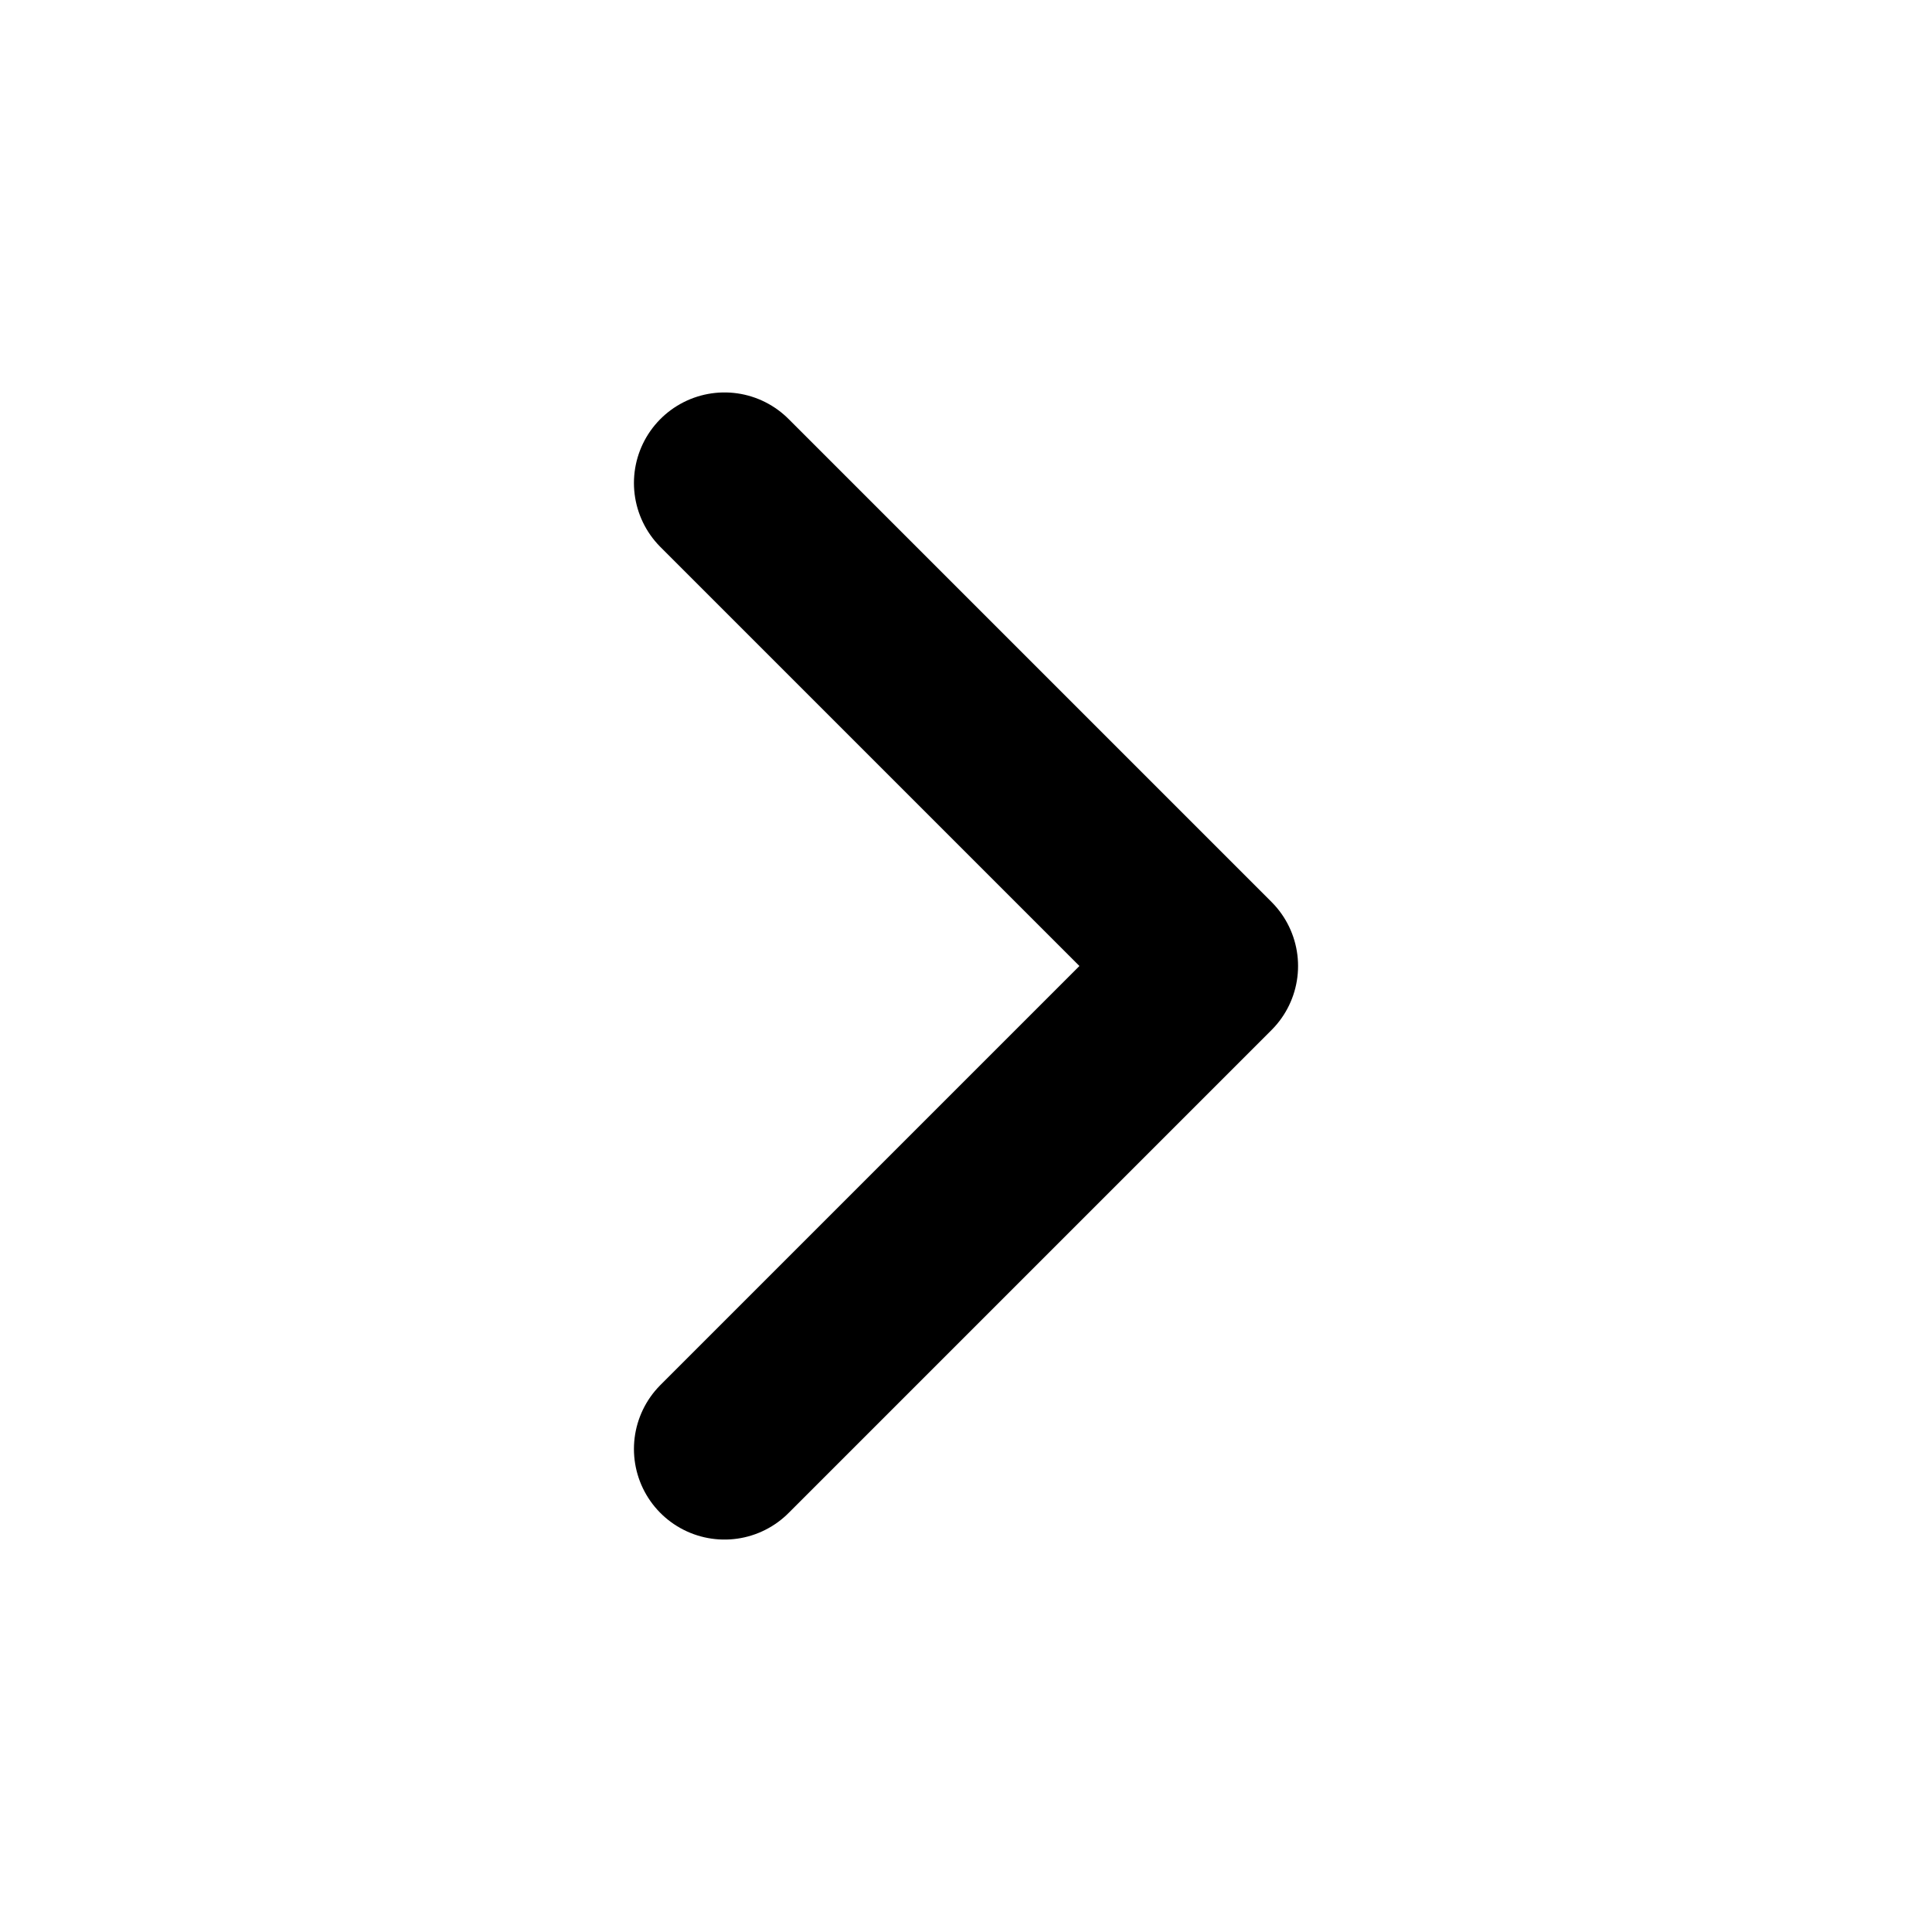
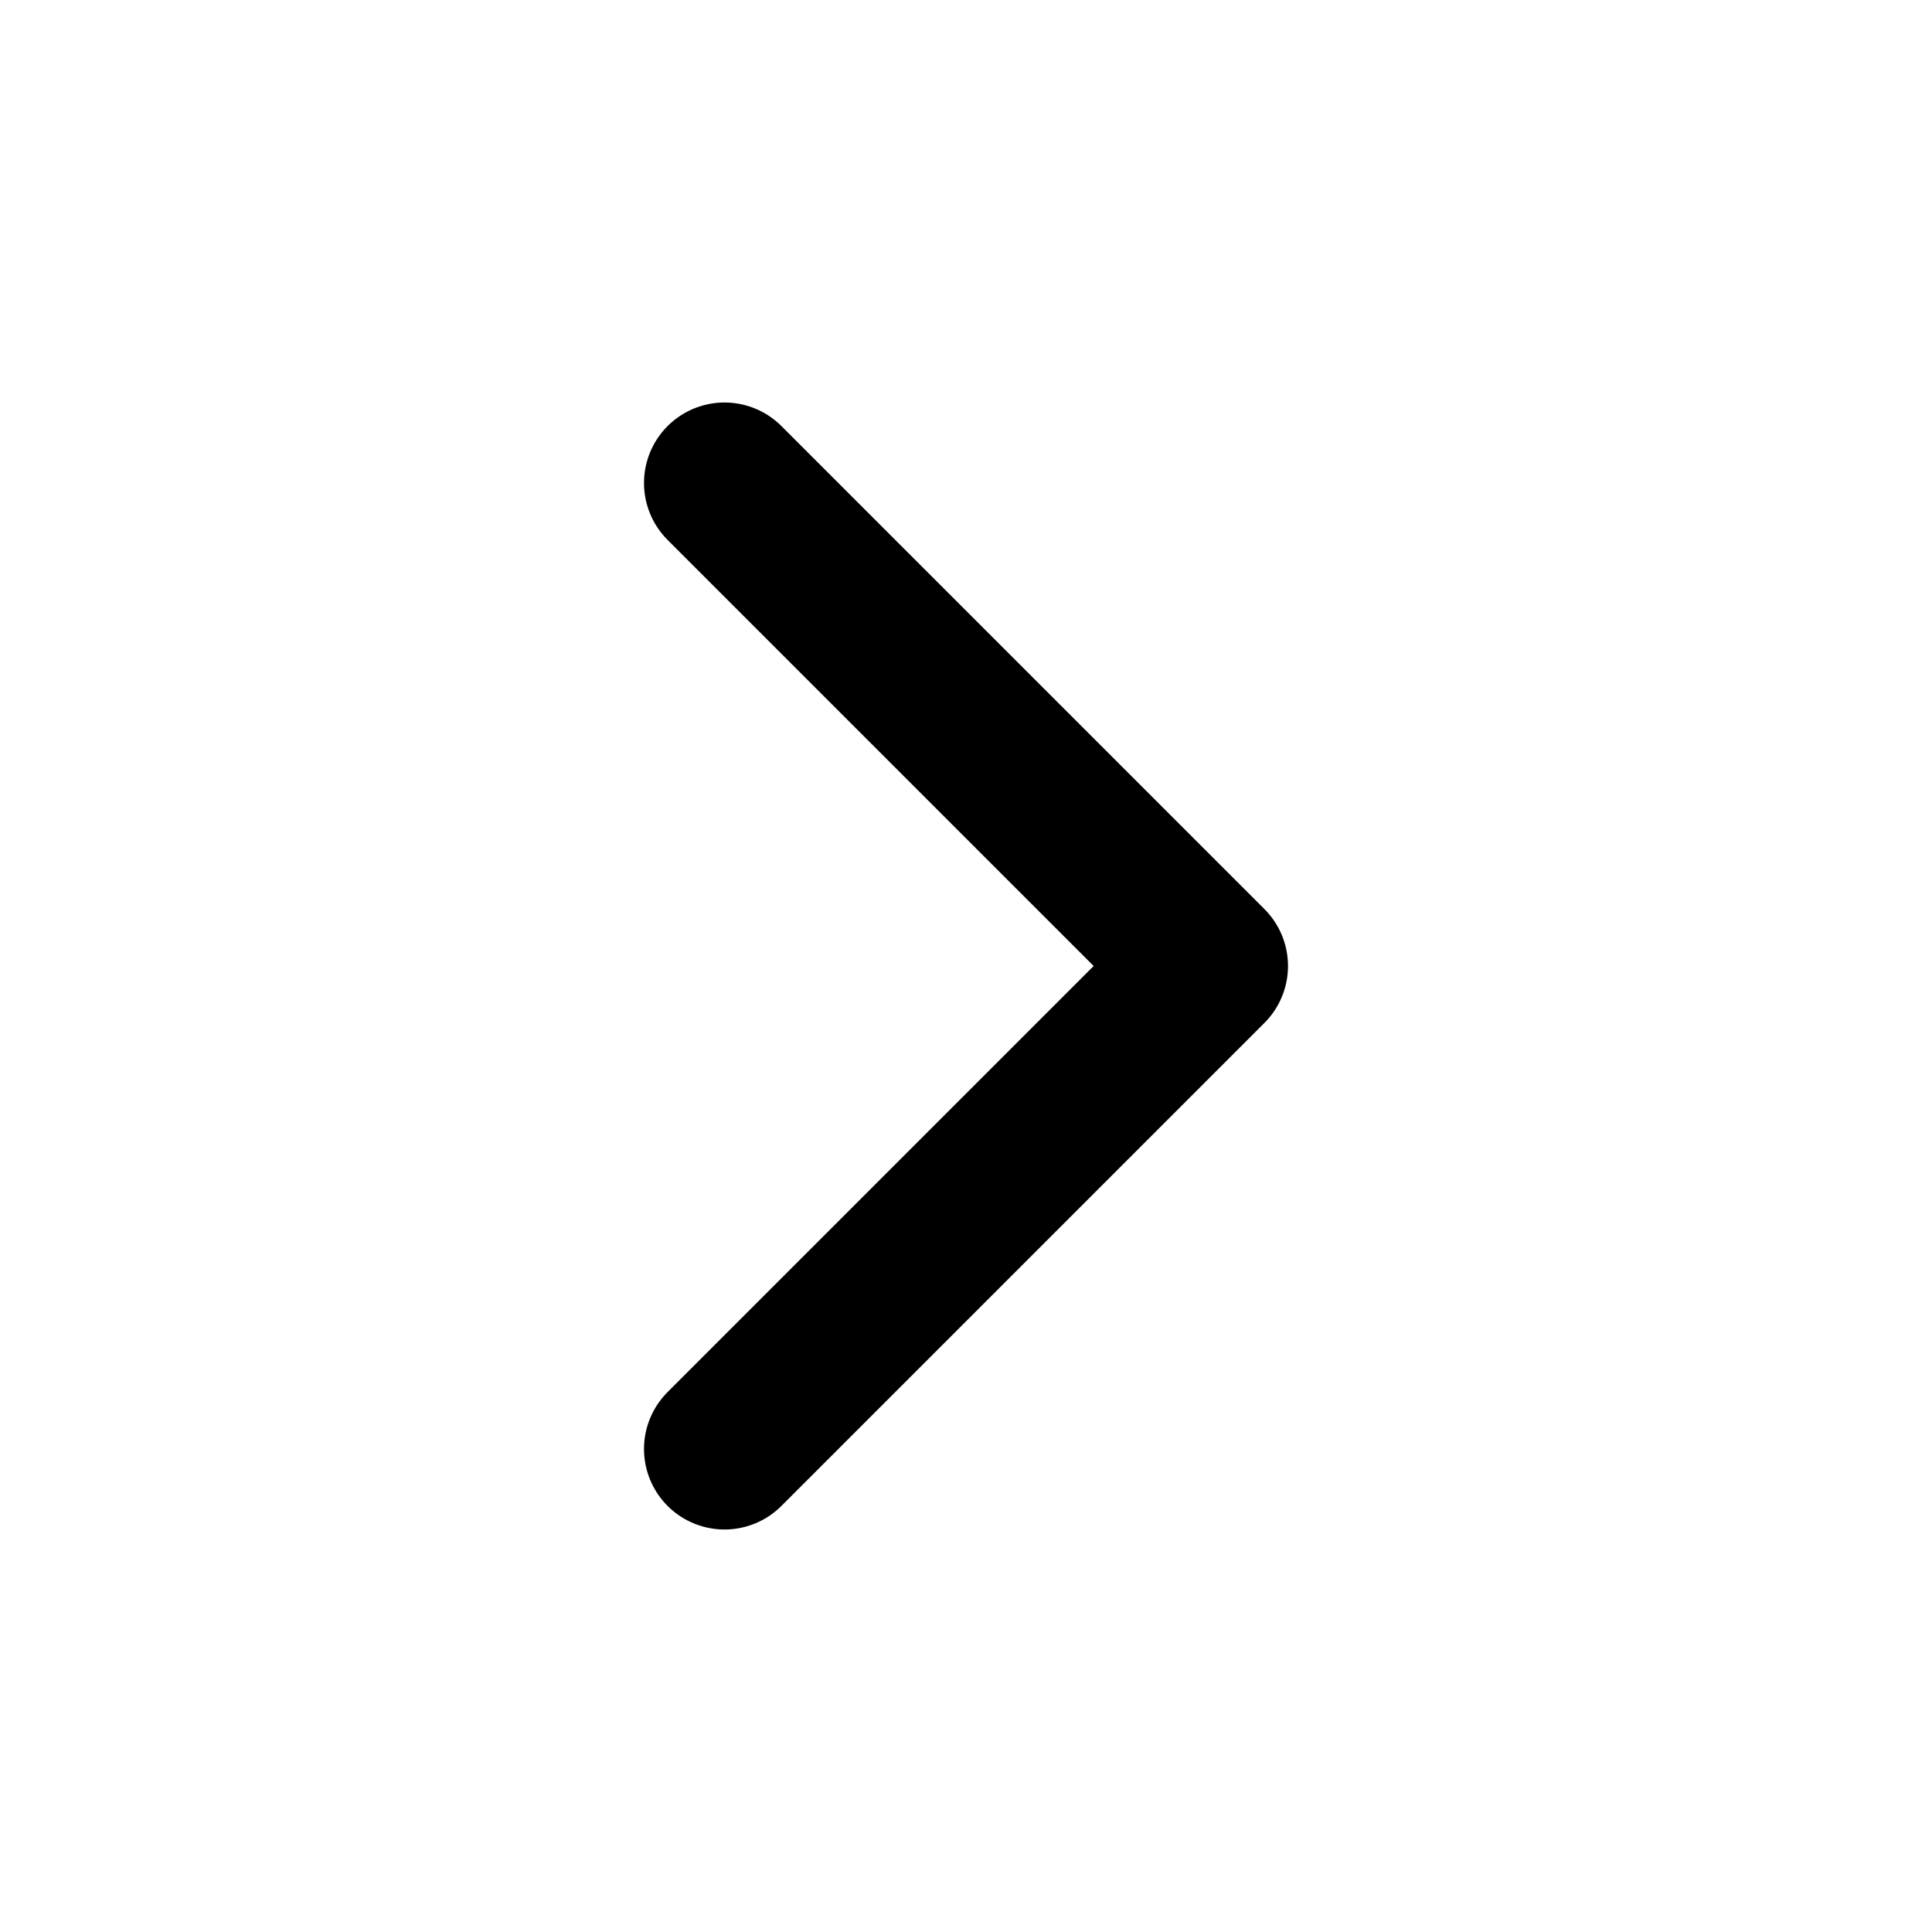
- <svg xmlns="http://www.w3.org/2000/svg" width="16" height="16" viewBox="0 0 16 16" fill="none">
-   <polyline points="6,4 10,8 6,12" stroke="currentColor" stroke-width="1.5" stroke-linecap="round" stroke-linejoin="round" fill="none" />
+ <svg xmlns="http://www.w3.org/2000/svg" width="24" height="24" viewBox="0 0 24 24" fill="none" stroke="currentColor" stroke-width="2" stroke-linecap="round" stroke-linejoin="round">
+   <path d="m9 18 6-6-6-6" />
</svg>
